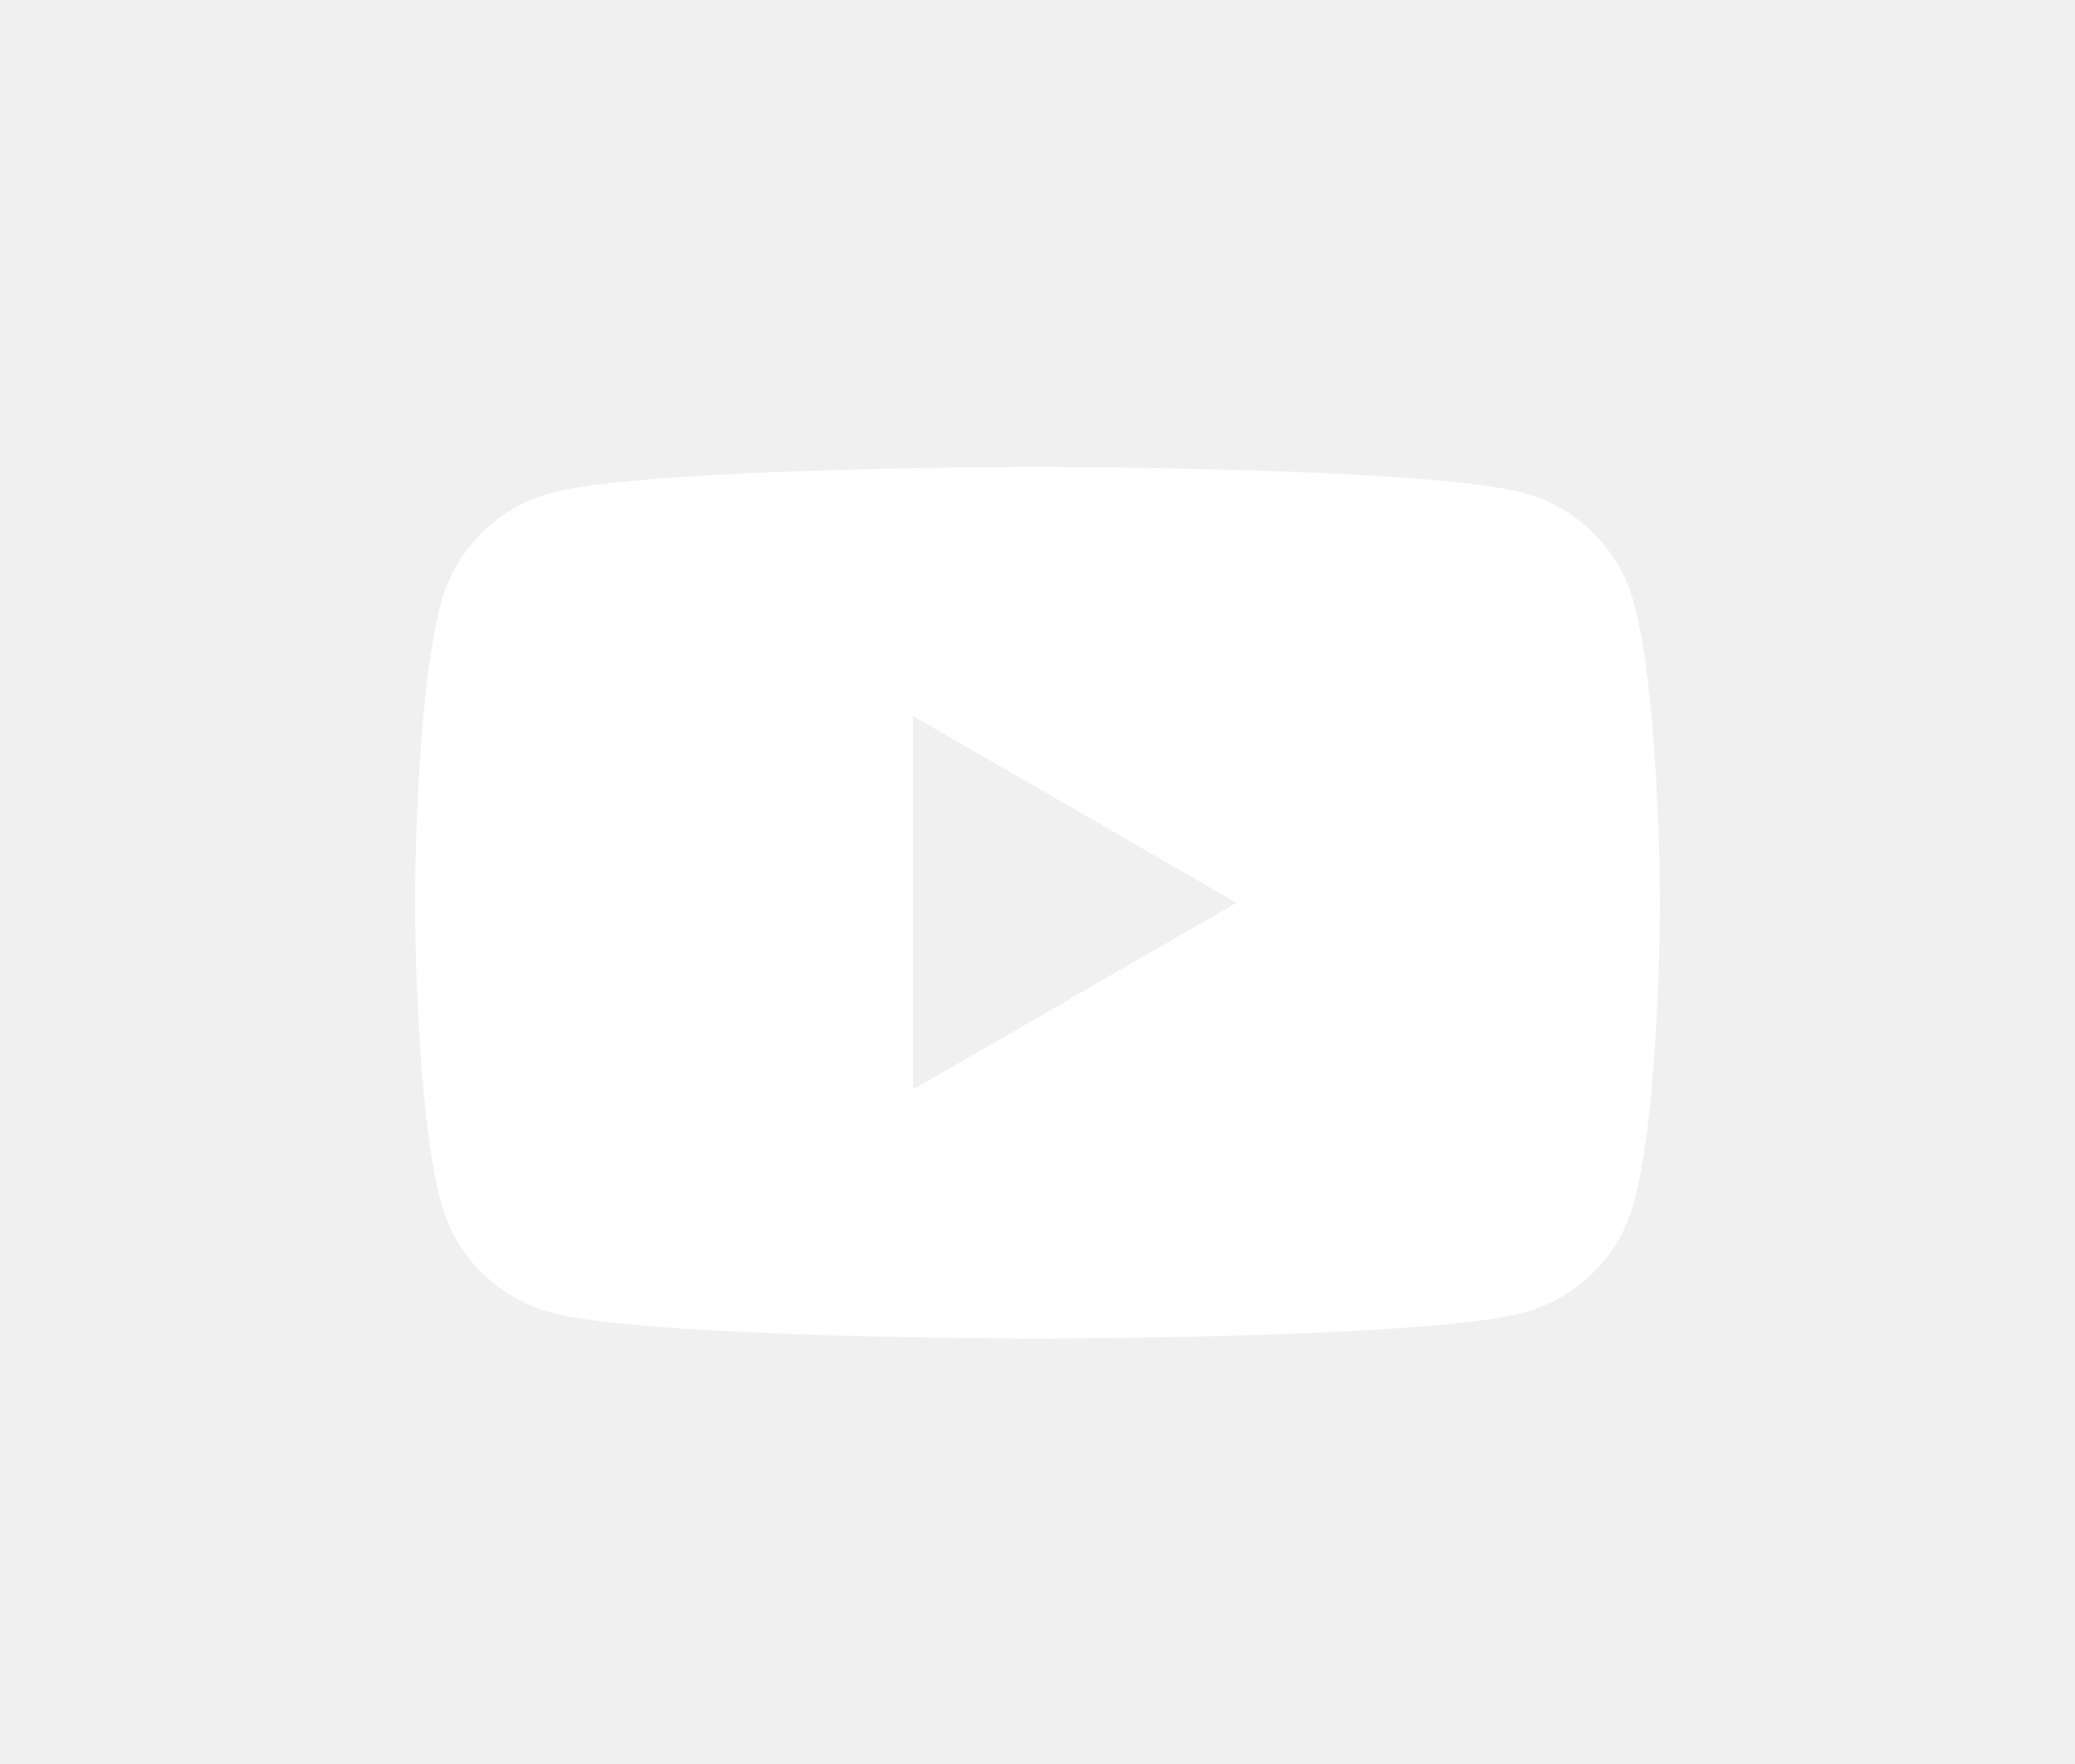
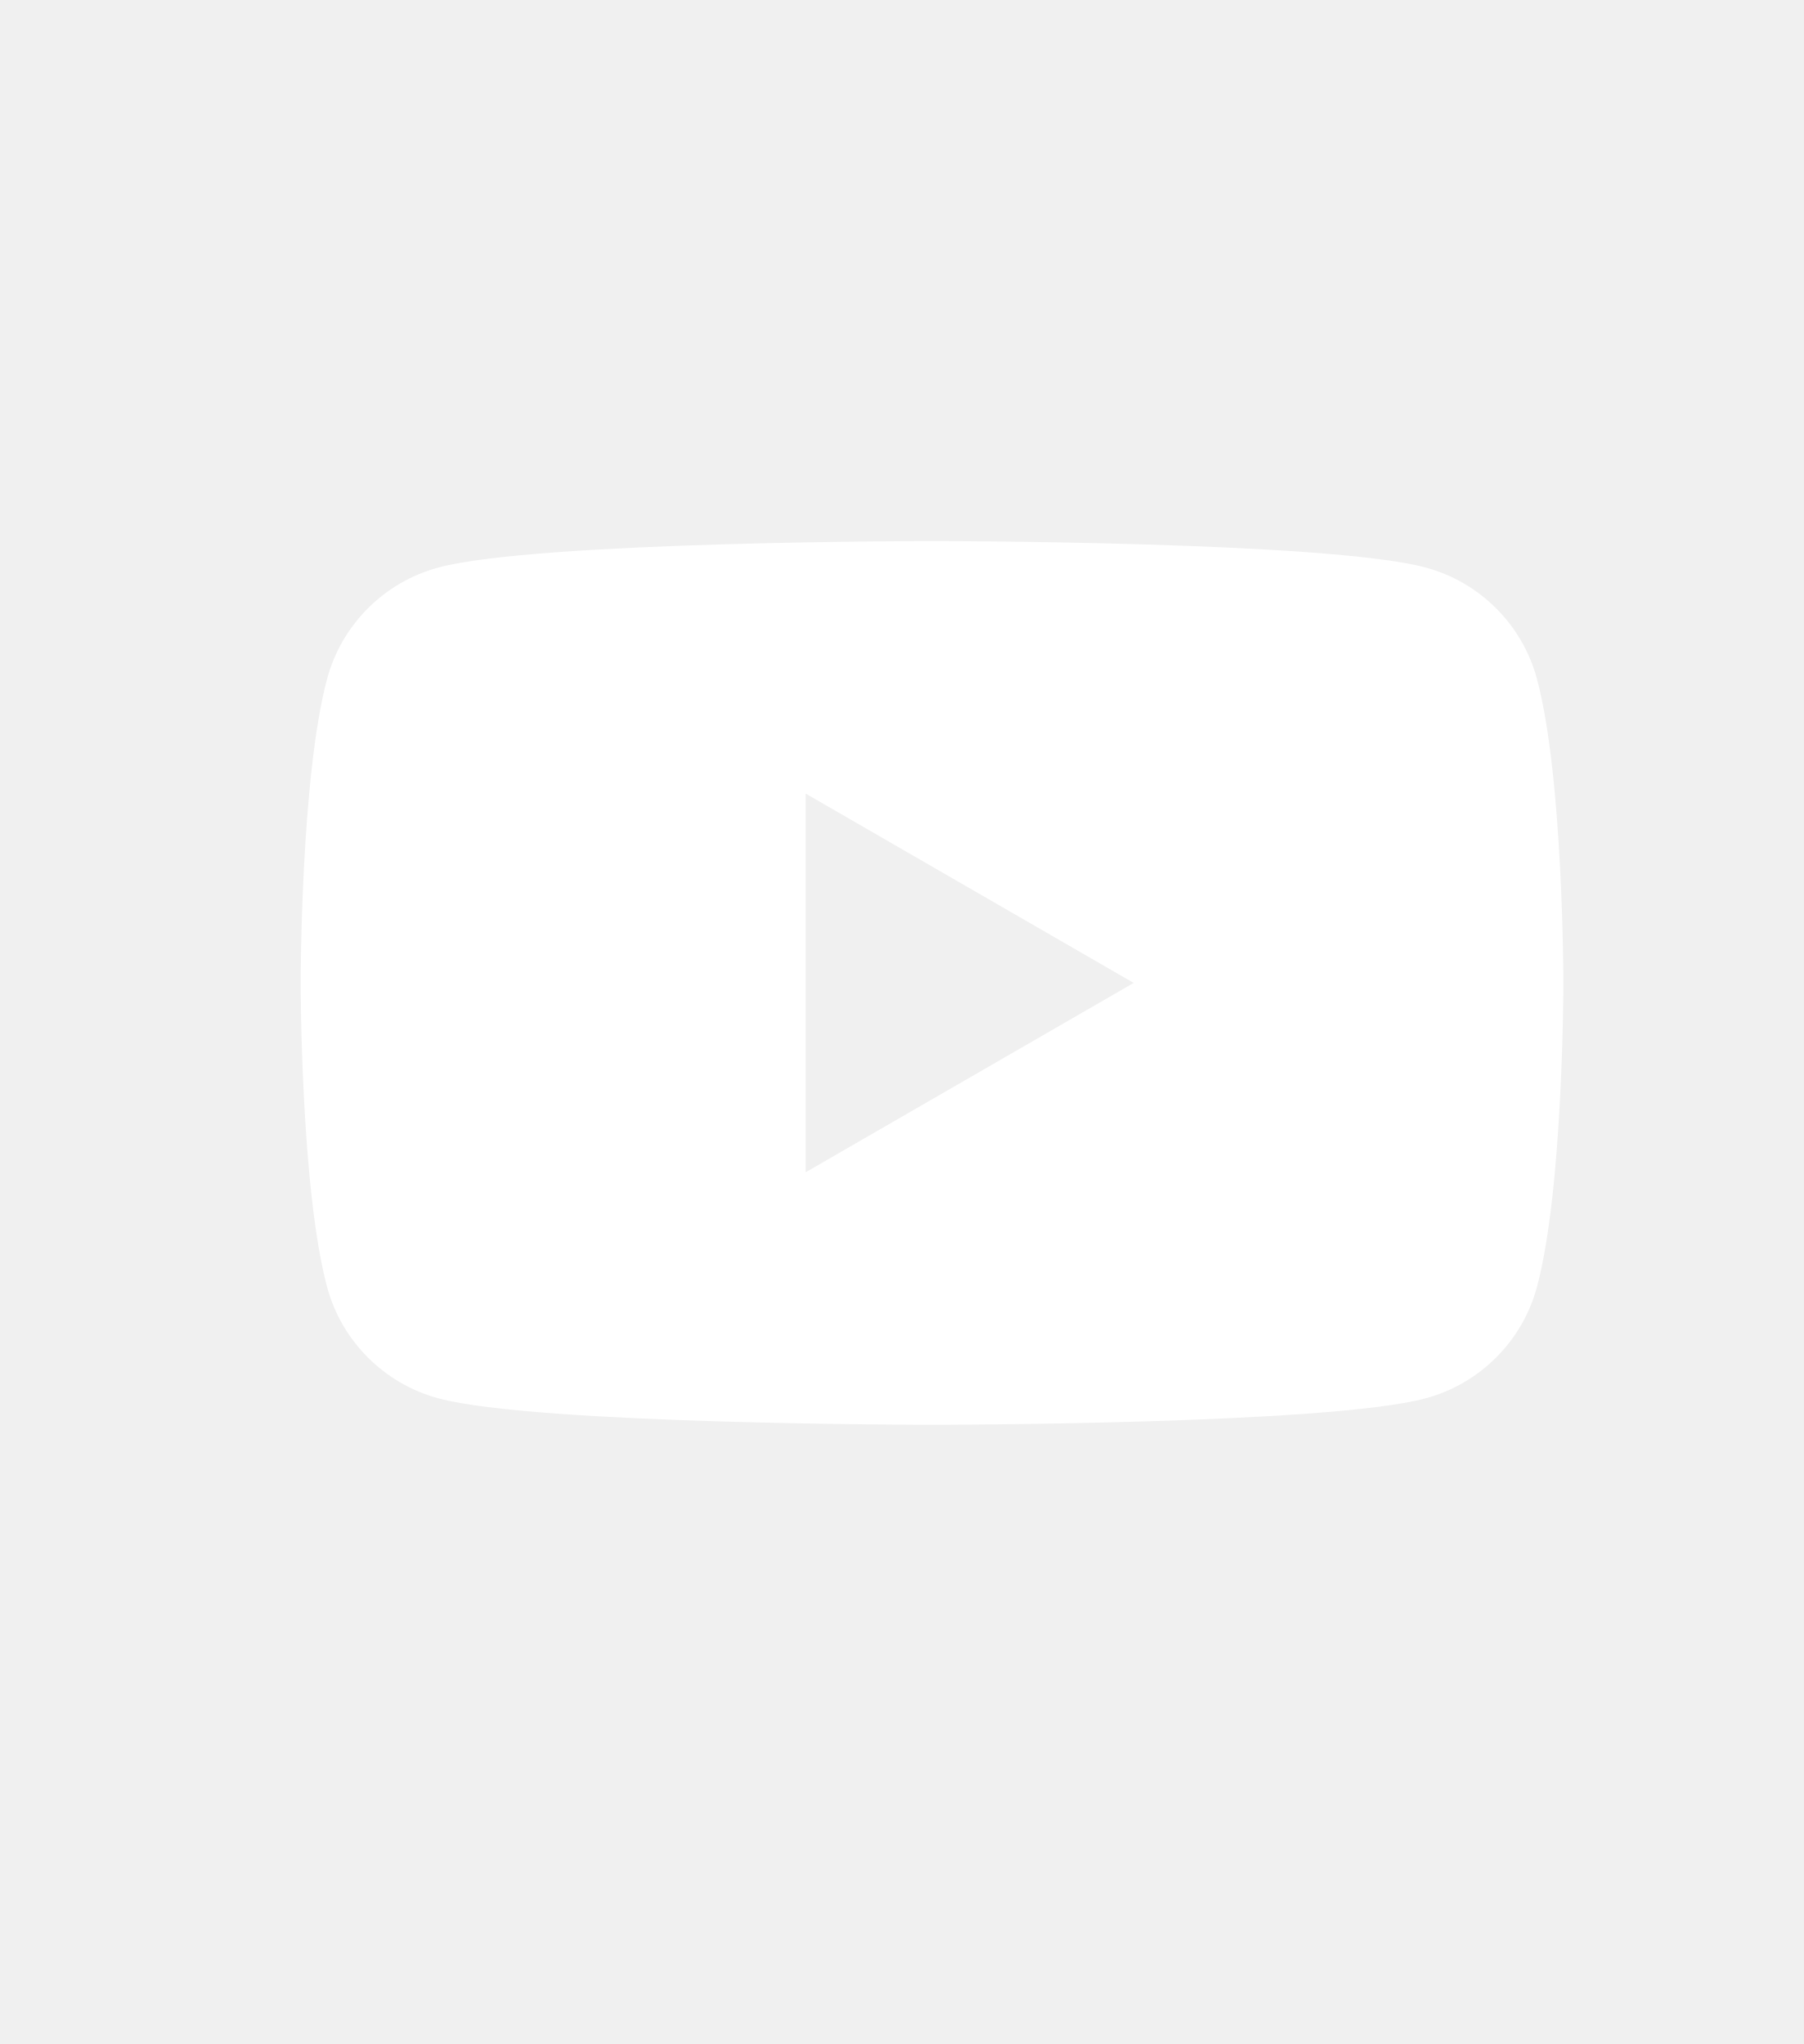
- <svg xmlns="http://www.w3.org/2000/svg" width="40" height="34" viewBox="0 0 40 34">
-   <g fill="none" fill-rule="evenodd">
-     <path fill="#FFF" d="M17.6 21v-7.2l6.235 3.6L17.6 21zm13.898-9.377c-.276-1.032-1.089-1.845-2.122-2.122C27.505 9 20 9 20 9s-7.505 0-9.377.501c-1.032.277-1.845 1.09-2.122 2.122C8 13.495 8 17.4 8 17.4s0 3.905.501 5.777c.277 1.032 1.09 1.845 2.122 2.122C12.495 25.8 20 25.8 20 25.8s7.505 0 9.376-.501c1.033-.277 1.846-1.09 2.122-2.122C32 21.305 32 17.4 32 17.4s0-3.905-.502-5.777z" />
-   </g>
+ <svg xmlns="http://www.w3.org/2000/svg" width="30" height="34" viewBox="0 0 30 34" fill="none">
+   <rect opacity="0.01" width="30" height="34" fill="#D8D8D8" />
+   <path fill-rule="evenodd" clip-rule="evenodd" d="M13.398 19.5V13.2L18.854 16.35L13.398 19.5ZM25.561 11.295C25.32 10.392 24.608 9.68 23.704 9.439C22.067 9 15.5 9 15.5 9C15.5 9 8.933 9 7.295 9.439C6.392 9.68 5.68 10.392 5.439 11.295C5 12.933 5 16.35 5 16.35C5 16.35 5 19.767 5.439 21.405C5.68 22.308 6.392 23.02 7.295 23.261C8.933 23.7 15.5 23.7 15.5 23.7C15.5 23.7 22.067 23.7 23.704 23.261C24.608 23.02 25.32 22.308 25.561 21.405C26 19.767 26 16.35 26 16.35C26 16.35 26 12.933 25.561 11.295Z" fill="white" />
</svg>
